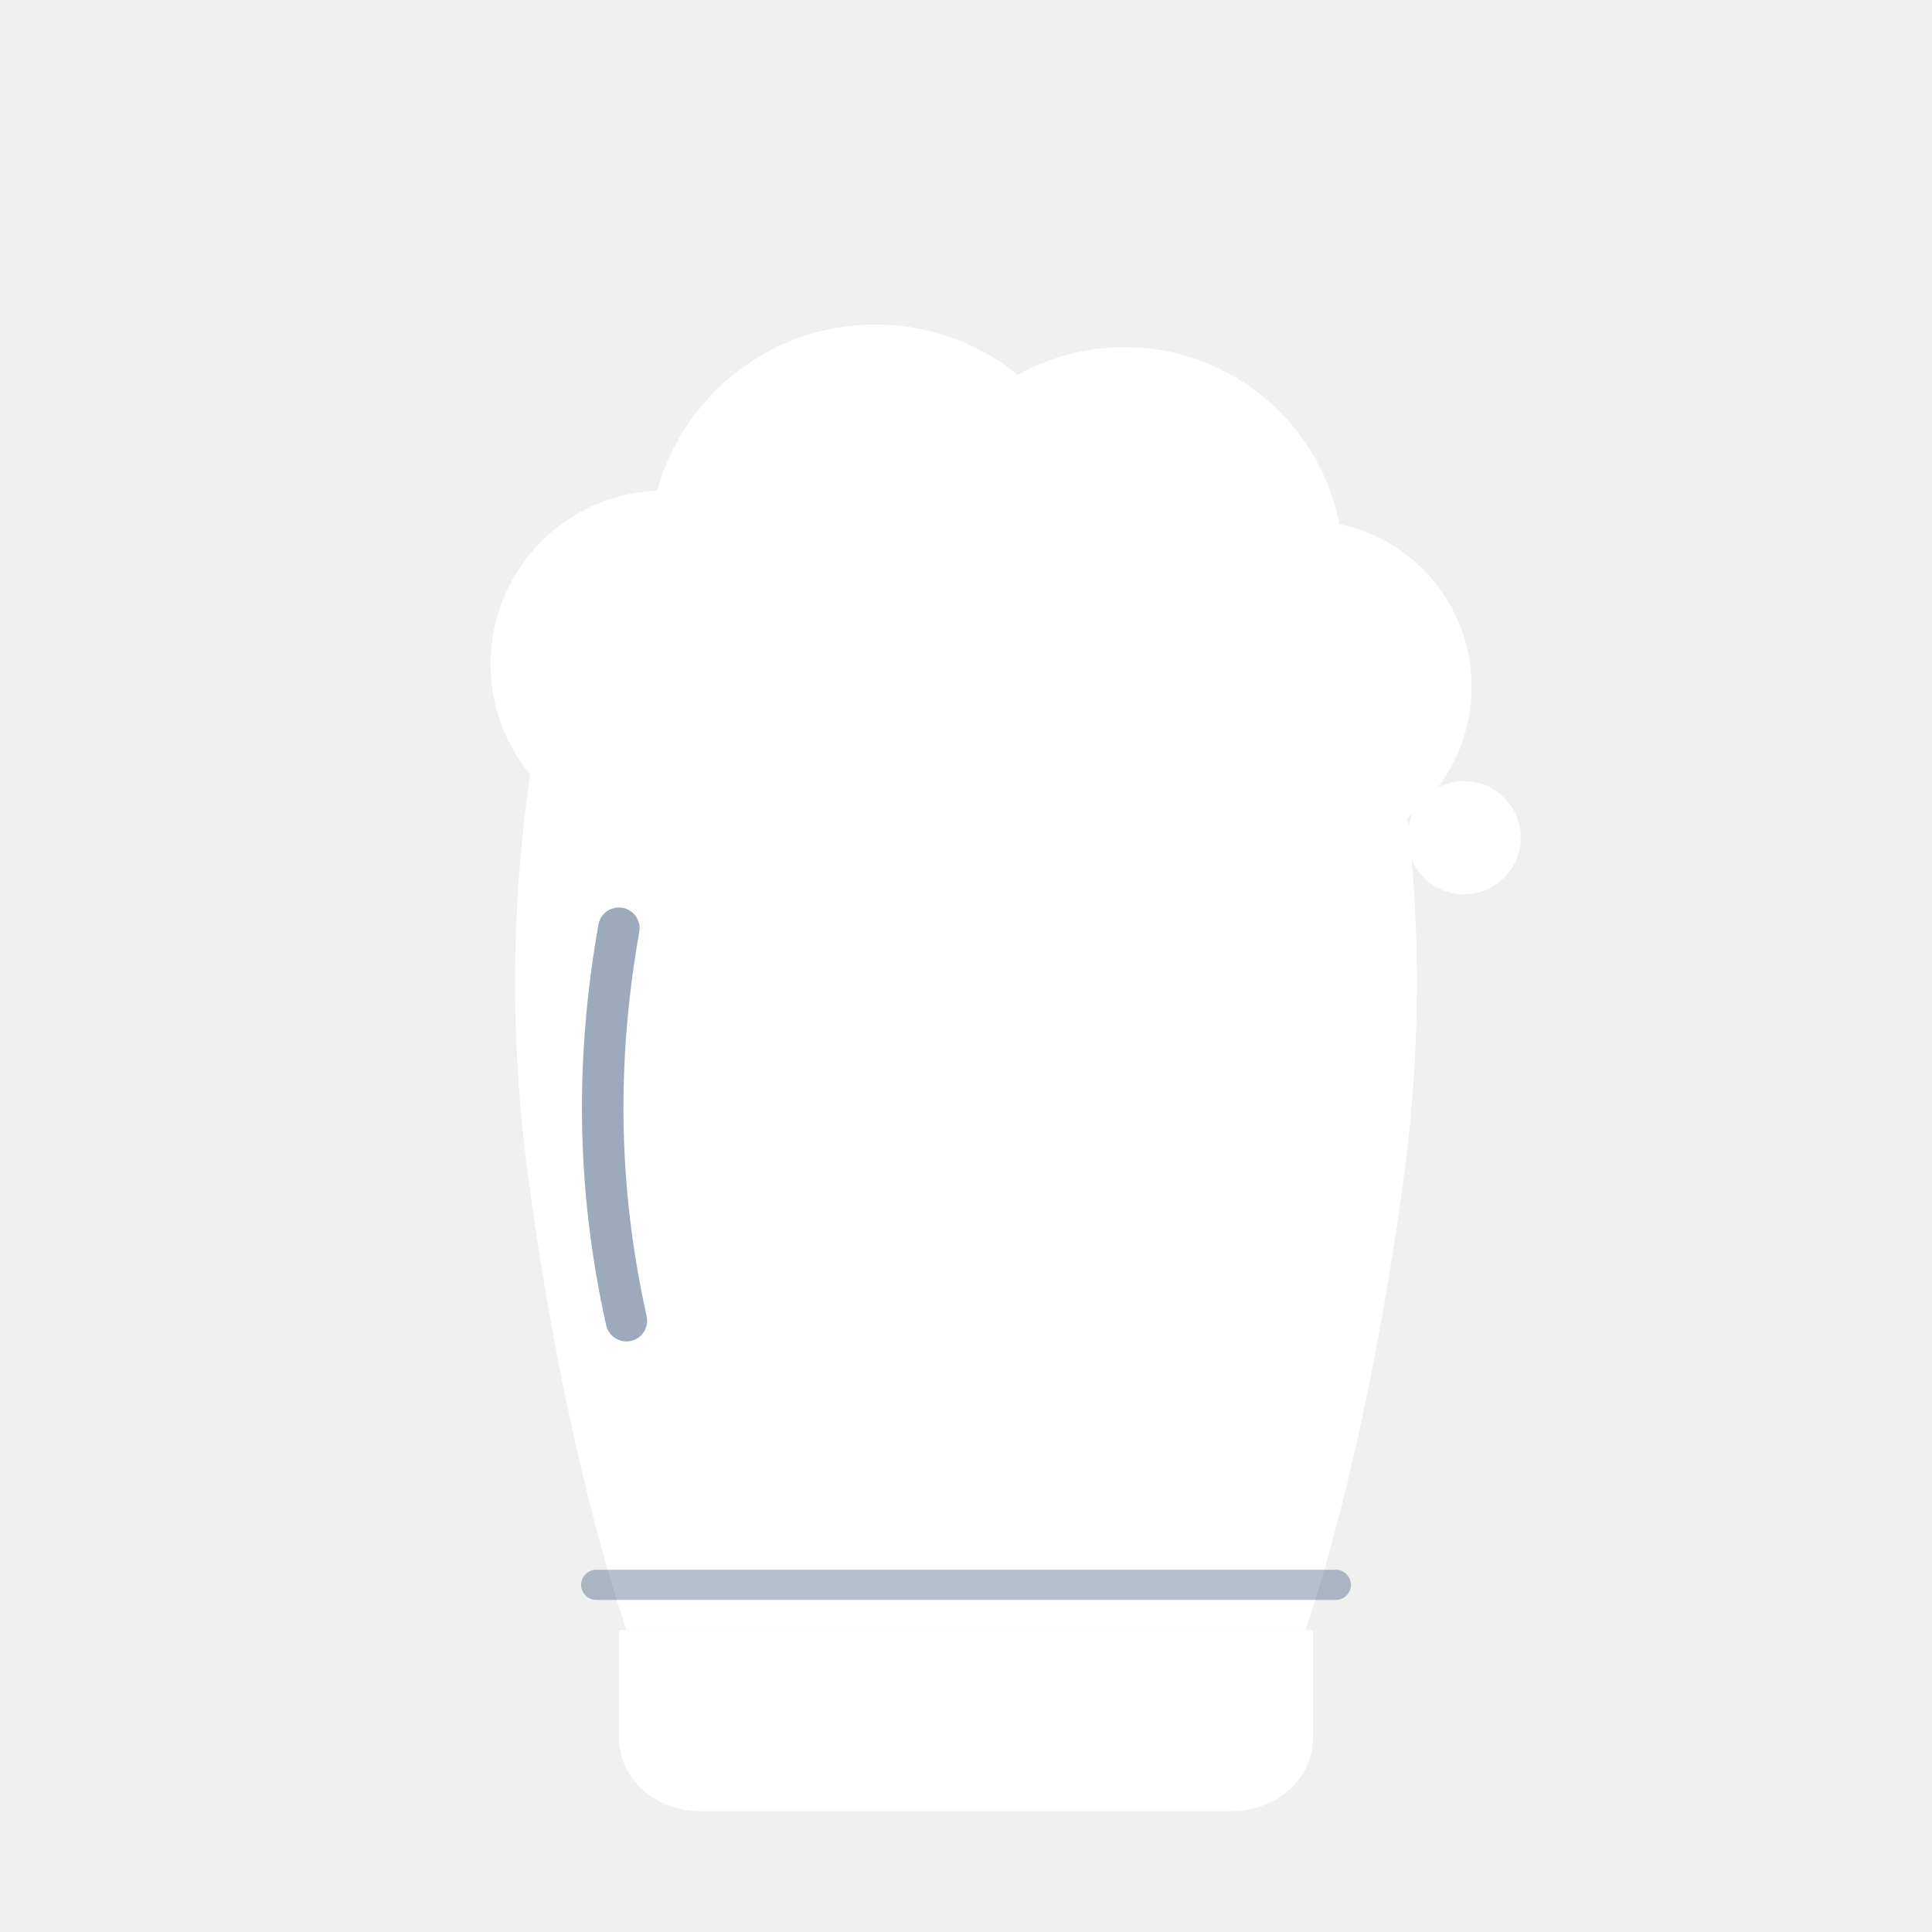
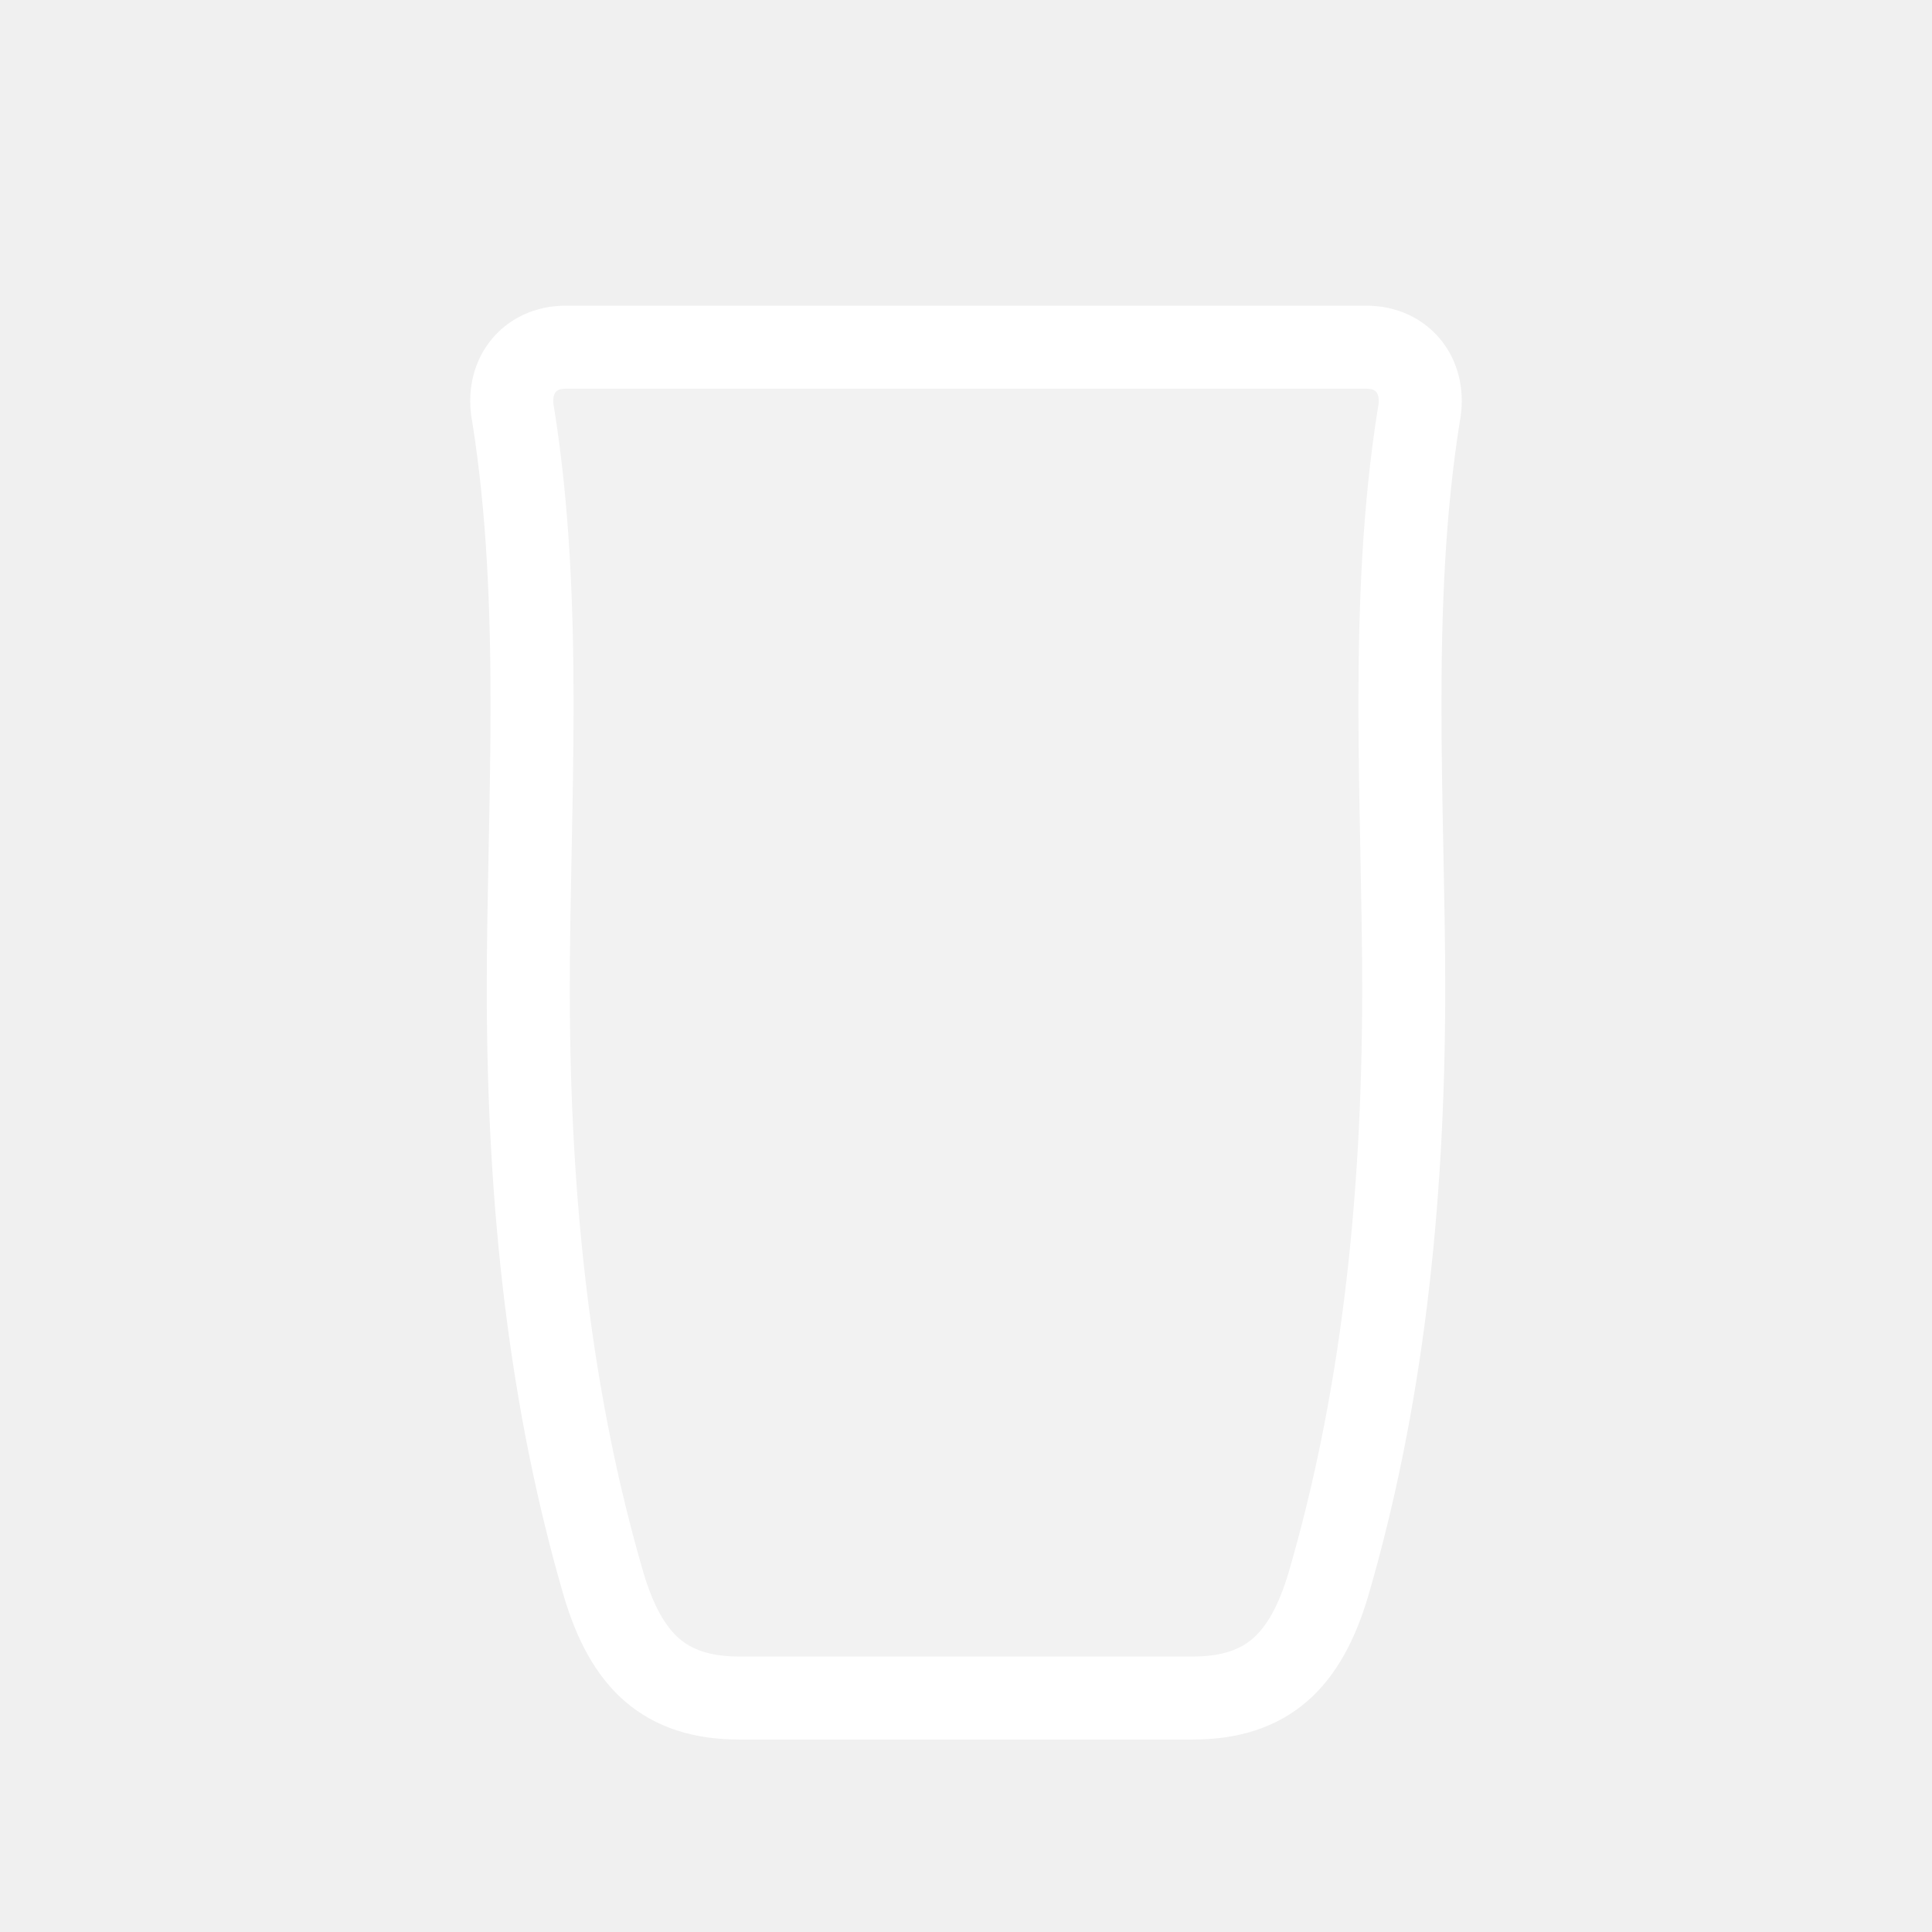
<svg xmlns="http://www.w3.org/2000/svg" viewBox="0 0 512 512" width="512" height="512">
-   <g fill="#FFFFFF">
-     <path d="M144 186 C136 224 134 268 140 312 C145 350 154 396 166 432 L346 432 C358 396 367 350 372 312 C378 268 376 224 368 186 Z" />
-     <path d="M164 432 L348 432 L348 460 C348 472 338 480 326 480 L186 480 C174 480 164 472 164 460 Z" />
-     <circle cx="176" cy="176" r="46" />
-     <circle cx="232" cy="146" r="60" />
-     <circle cx="298" cy="150" r="58" />
-     <circle cx="346" cy="182" r="44" />
-     <circle cx="256" cy="196" r="48" />
-     <circle cx="388" cy="222" r="15" />
-   </g>
-   <path d="M164 246 C158 280 158 314 166 350" fill="none" stroke="#0C2B5A" stroke-opacity="0.4" stroke-width="11" stroke-linecap="round" />
-   <path d="M158 420 L354 420" fill="none" stroke="#0C2B5A" stroke-opacity="0.3" stroke-width="8" stroke-linecap="round" />
+   <path d="M150 92 L362 92 C372 92 378 100 376 110 C368 160 372 214 372 262 C372 320 366 372 352 420 C346 440 336 450 316 450 L196 450 C176 450 166 440 160 420 C146 372 140 320 140 262 C140 214 144 160 136 110 C134 100 140 92 150 92 Z" fill="#FFFFFF" fill-opacity="0.14" stroke="#FFFFFF" stroke-width="22" stroke-linejoin="round" />
</svg>
